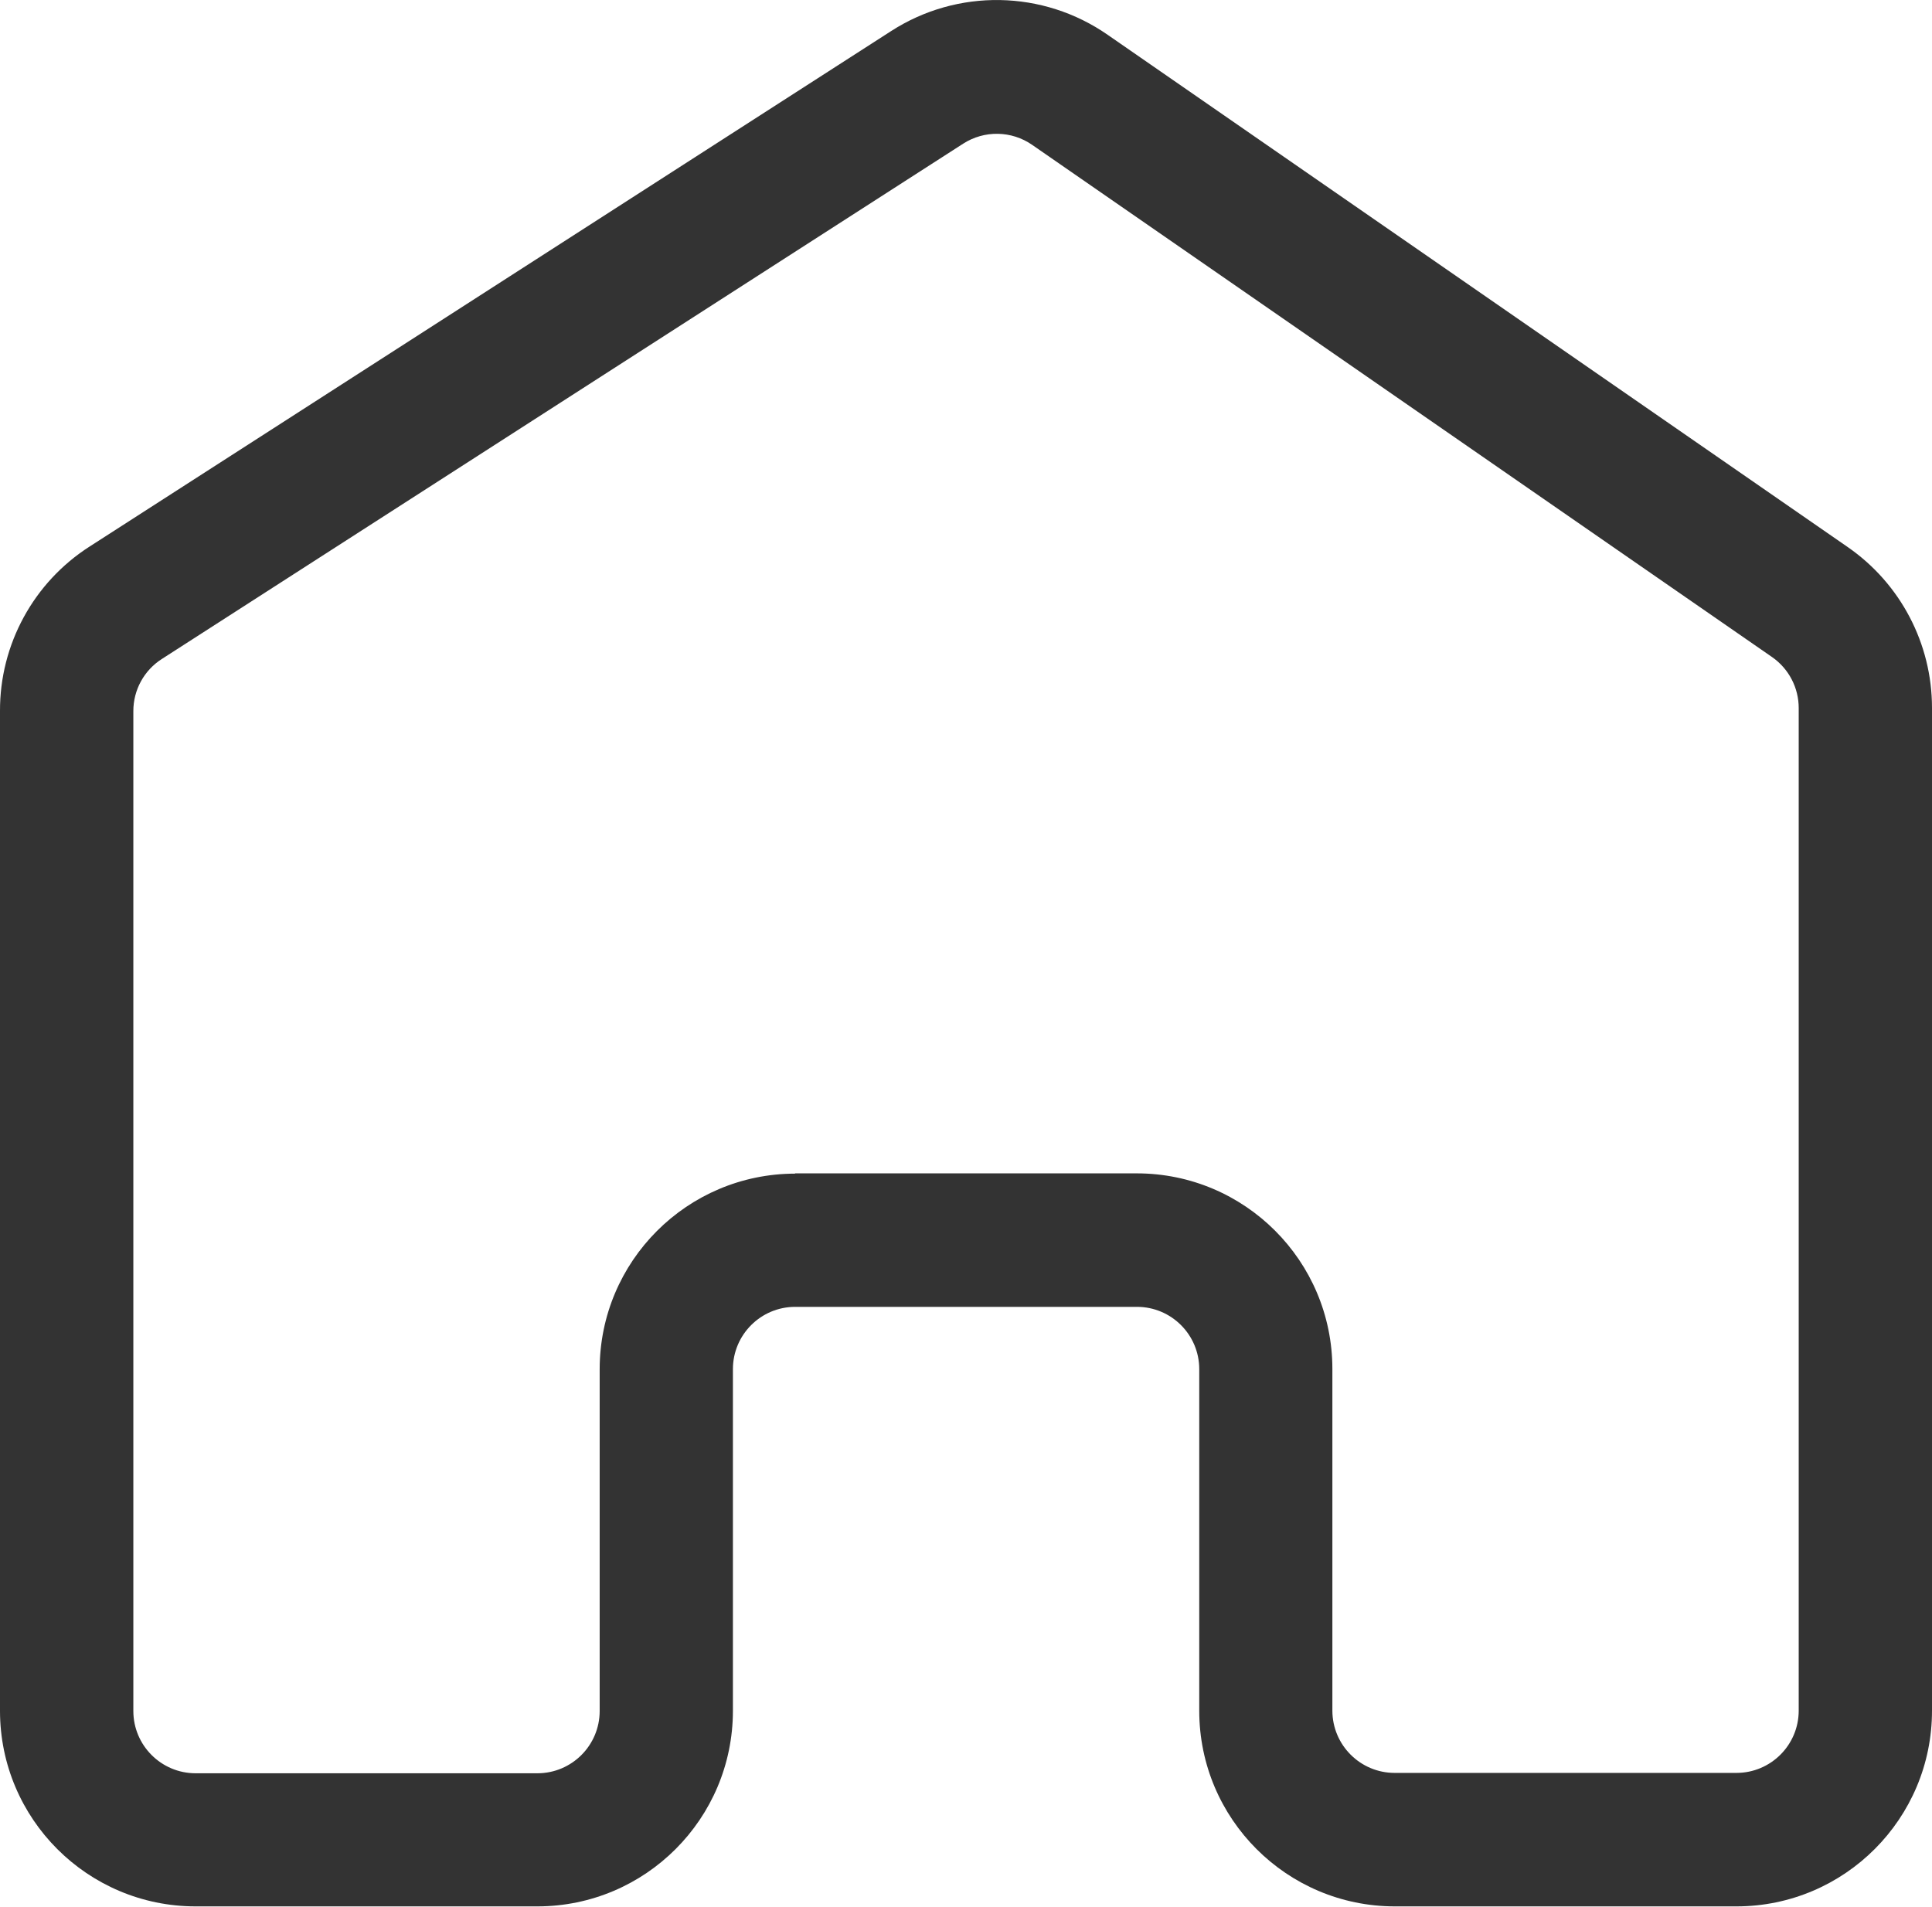
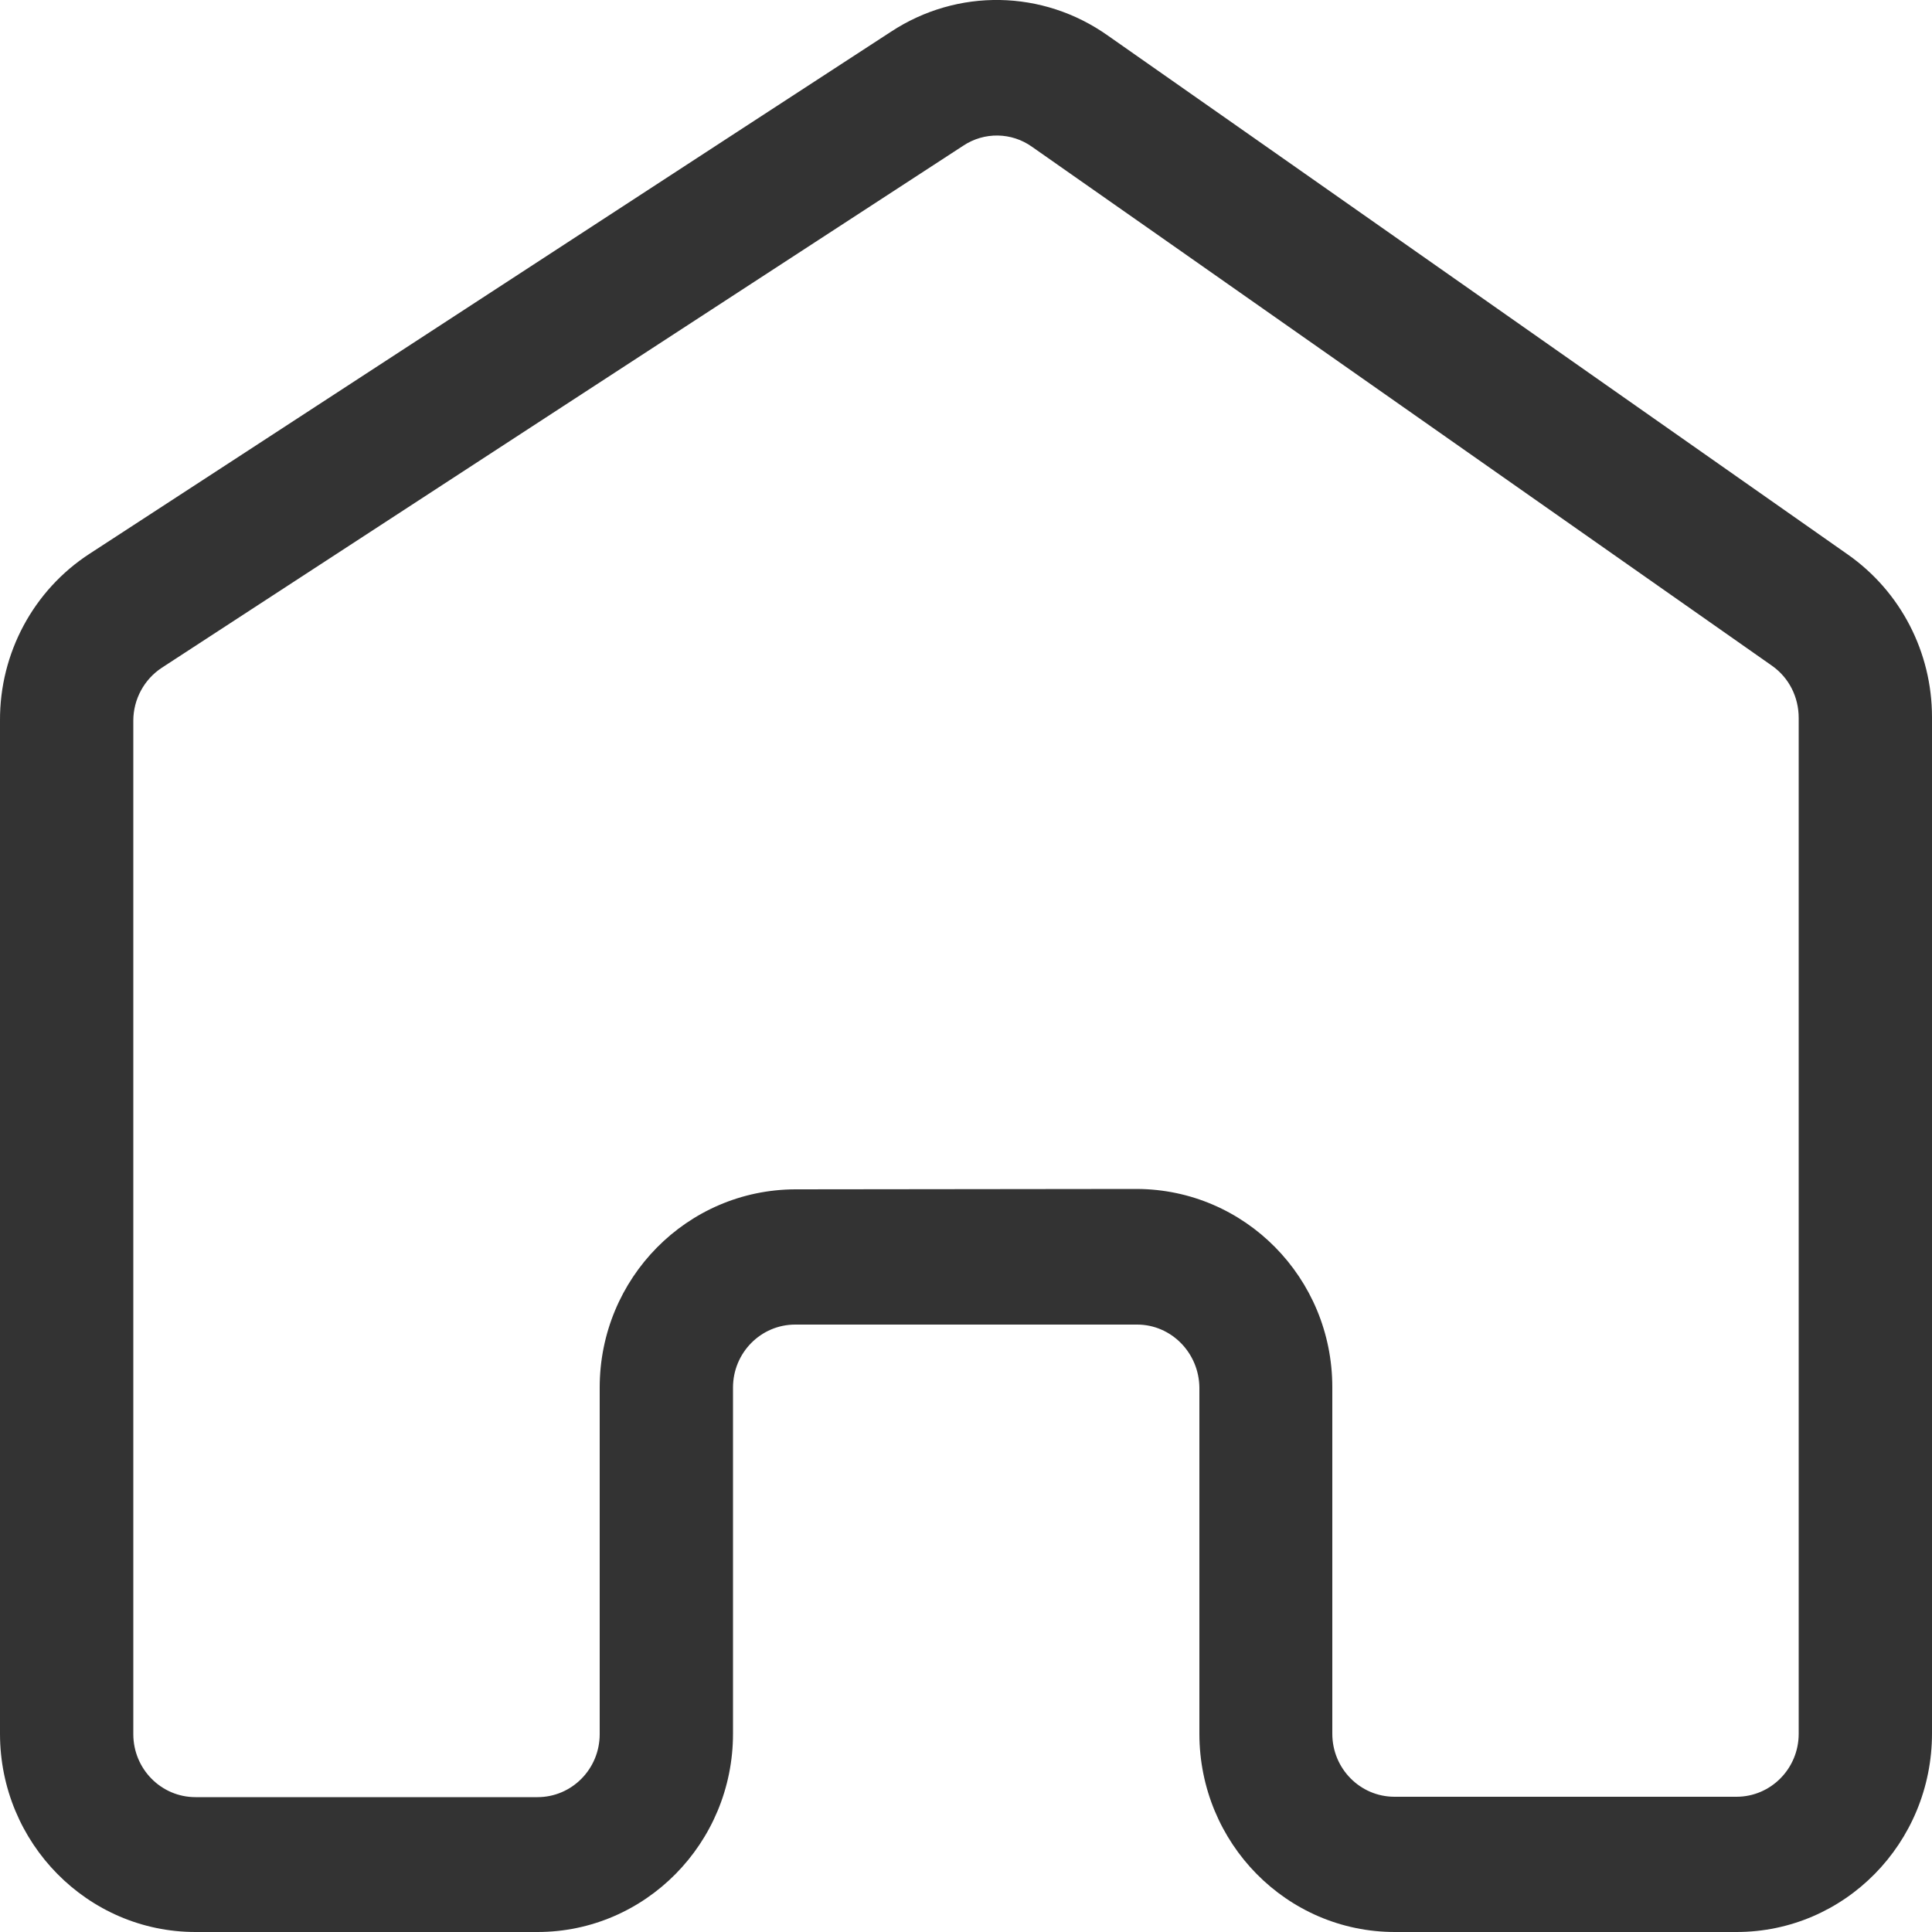
- <svg xmlns="http://www.w3.org/2000/svg" width="36.367" height="35.89" viewBox="0 0 36.367 35.89">
+ <svg xmlns="http://www.w3.org/2000/svg" xmlns:xlink="http://www.w3.org/1999/xlink" version="1.1" preserveAspectRatio="xMidYMid meet" viewBox="0 0 50 50" width="50" height="50">
  <defs>
-     <style>
-             .cls-1{fill:none}.cls-2{fill:#333}
-         </style>
+     <path d="M36.1 50C33.3 50 31.04 47.7 31.04 44.87C31.04 43.98 31.04 36.8 31.04 35.91C31.03 35.01 30.31 34.28 29.43 34.28C28.54 34.28 21.46 34.28 20.58 34.28C19.69 34.28 18.97 35.01 18.97 35.91C18.97 36.8 18.97 43.98 18.97 44.87C18.97 47.7 16.7 50 13.91 50C13.02 50 5.94 50 5.06 50C2.27 50 0 47.7 0 44.87C0 42.25 0 21.27 0 18.65C-0.01 16.9 0.87 15.27 2.32 14.33C4.4 12.98 20.98 2.17 23.06 0.82C24.78 -0.31 26.99 -0.27 28.67 0.92C30.59 2.26 45.91 13.01 47.82 14.35C49.19 15.31 50 16.88 50 18.56C50 21.19 50 42.23 50 44.86C50 47.7 47.74 50 44.94 50C44.94 50 36.98 50 36.1 50ZM29.42 30.77C32.22 30.78 34.48 33.07 34.48 35.9C34.48 36.8 34.48 43.97 34.48 44.87C34.48 45.77 35.2 46.5 36.09 46.5C36.98 46.5 44.06 46.5 44.94 46.5C45.83 46.5 46.55 45.77 46.55 44.87C46.55 42.24 46.55 21.21 46.55 18.58C46.55 18.04 46.3 17.54 45.86 17.23C43.95 15.89 28.63 5.14 26.71 3.8C26.18 3.42 25.47 3.41 24.93 3.77C22.85 5.12 6.26 15.93 4.19 17.28C3.73 17.58 3.45 18.1 3.45 18.65C3.45 21.27 3.45 42.25 3.45 44.88C3.45 45.78 4.17 46.51 5.06 46.51C5.95 46.51 13.02 46.51 13.91 46.51C14.8 46.51 15.52 45.78 15.52 44.88C15.52 43.98 15.52 36.81 15.52 35.91C15.52 33.08 17.78 30.79 20.58 30.78C20.58 30.78 28.54 30.77 29.42 30.77Z" id="bFzrGhSst" />
  </defs>
-   <g id="home-icon" transform="translate(-292 -795.754)">
-     <g id="Group_162" data-name="Group 162" transform="translate(292 795.762)">
-       <path id="Path_166" d="M493.2 224.776l-15.082 9.7a2.427 2.427 0 0 0-1.114 2.04v18.824a2.426 2.426 0 0 0 2.425 2.425h6.436a2.426 2.426 0 0 0 2.425-2.425v-6.44a2.426 2.426 0 0 1 2.425-2.425h6.436a2.426 2.426 0 0 1 2.425 2.425v6.436a2.426 2.426 0 0 0 2.424 2.426h6.436a2.426 2.426 0 0 0 2.425-2.425v-18.879a2.425 2.425 0 0 0-1.045-1.994l-13.928-9.642a2.424 2.424 0 0 0-2.688-.046z" class="cls-1" data-name="Path 166" transform="translate(-475.746 -223.134)" />
-       <path id="Path_167" d="M508.69 259.27h-6.436a3.683 3.683 0 0 1-3.68-3.68v-6.436a1.173 1.173 0 0 0-1.171-1.171h-6.436a1.173 1.173 0 0 0-1.171 1.171v6.436a3.683 3.683 0 0 1-3.68 3.68h-6.436a3.683 3.683 0 0 1-3.68-3.68v-18.823a3.661 3.661 0 0 1 1.69-3.1l15.081-9.7a3.664 3.664 0 0 1 4.083.071l13.928 9.642a3.681 3.681 0 0 1 1.585 3.026v18.877a3.683 3.683 0 0 1-3.677 3.687zm-17.723-13.8h6.433a3.683 3.683 0 0 1 3.68 3.68v6.436a1.173 1.173 0 0 0 1.171 1.171h6.436a1.173 1.173 0 0 0 1.171-1.171v-18.872a1.169 1.169 0 0 0-.5-.963l-13.928-9.643a1.169 1.169 0 0 0-1.3-.023l-15.082 9.7a1.162 1.162 0 0 0-.538.984v18.824a1.173 1.173 0 0 0 1.171 1.171h6.436a1.173 1.173 0 0 0 1.171-1.171v-6.436a3.683 3.683 0 0 1 3.678-3.682z" class="cls-2" data-name="Path 167" transform="translate(-476 -223.388)" />
+   <g>
+     <g>
+       <g>
+         <use xlink:href="#bFzrGhSst" opacity="1" fill="#333333" fill-opacity="1" />
+         <g>
+           <use xlink:href="#bFzrGhSst" opacity="1" fill-opacity="0" stroke="#000000" stroke-width="1" stroke-opacity="0" />
+         </g>
+       </g>
    </g>
  </g>
</svg>
